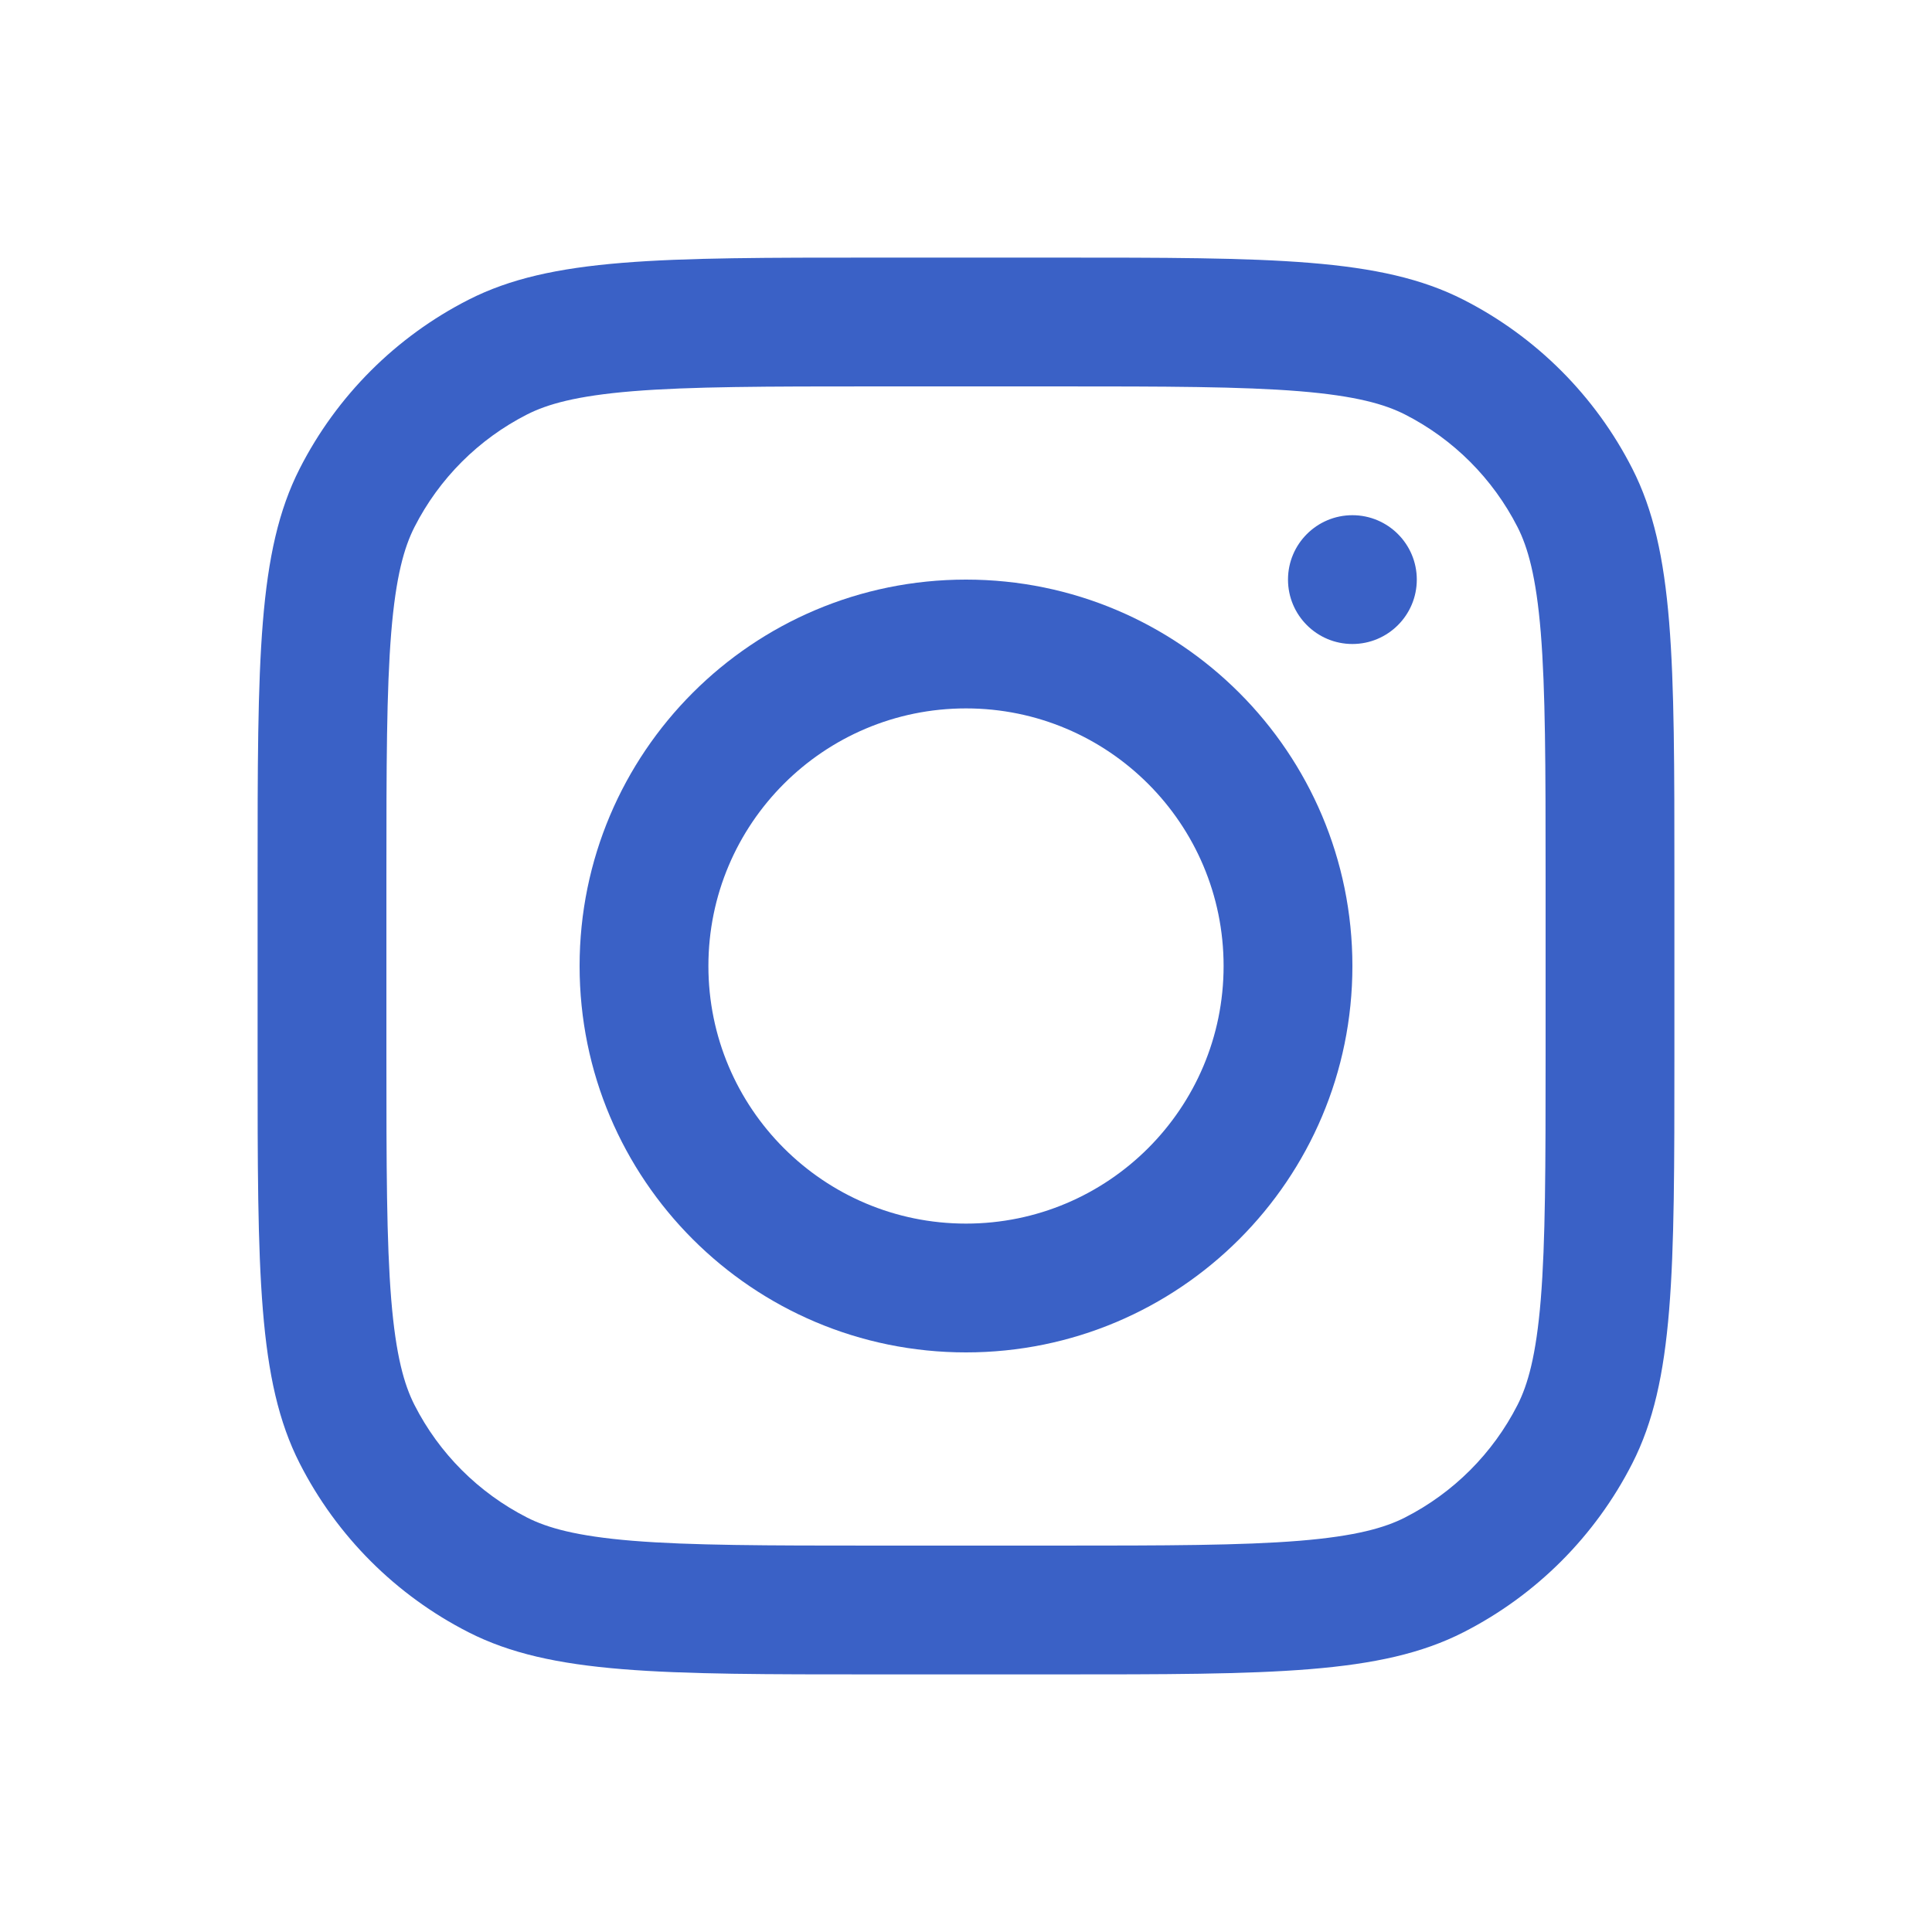
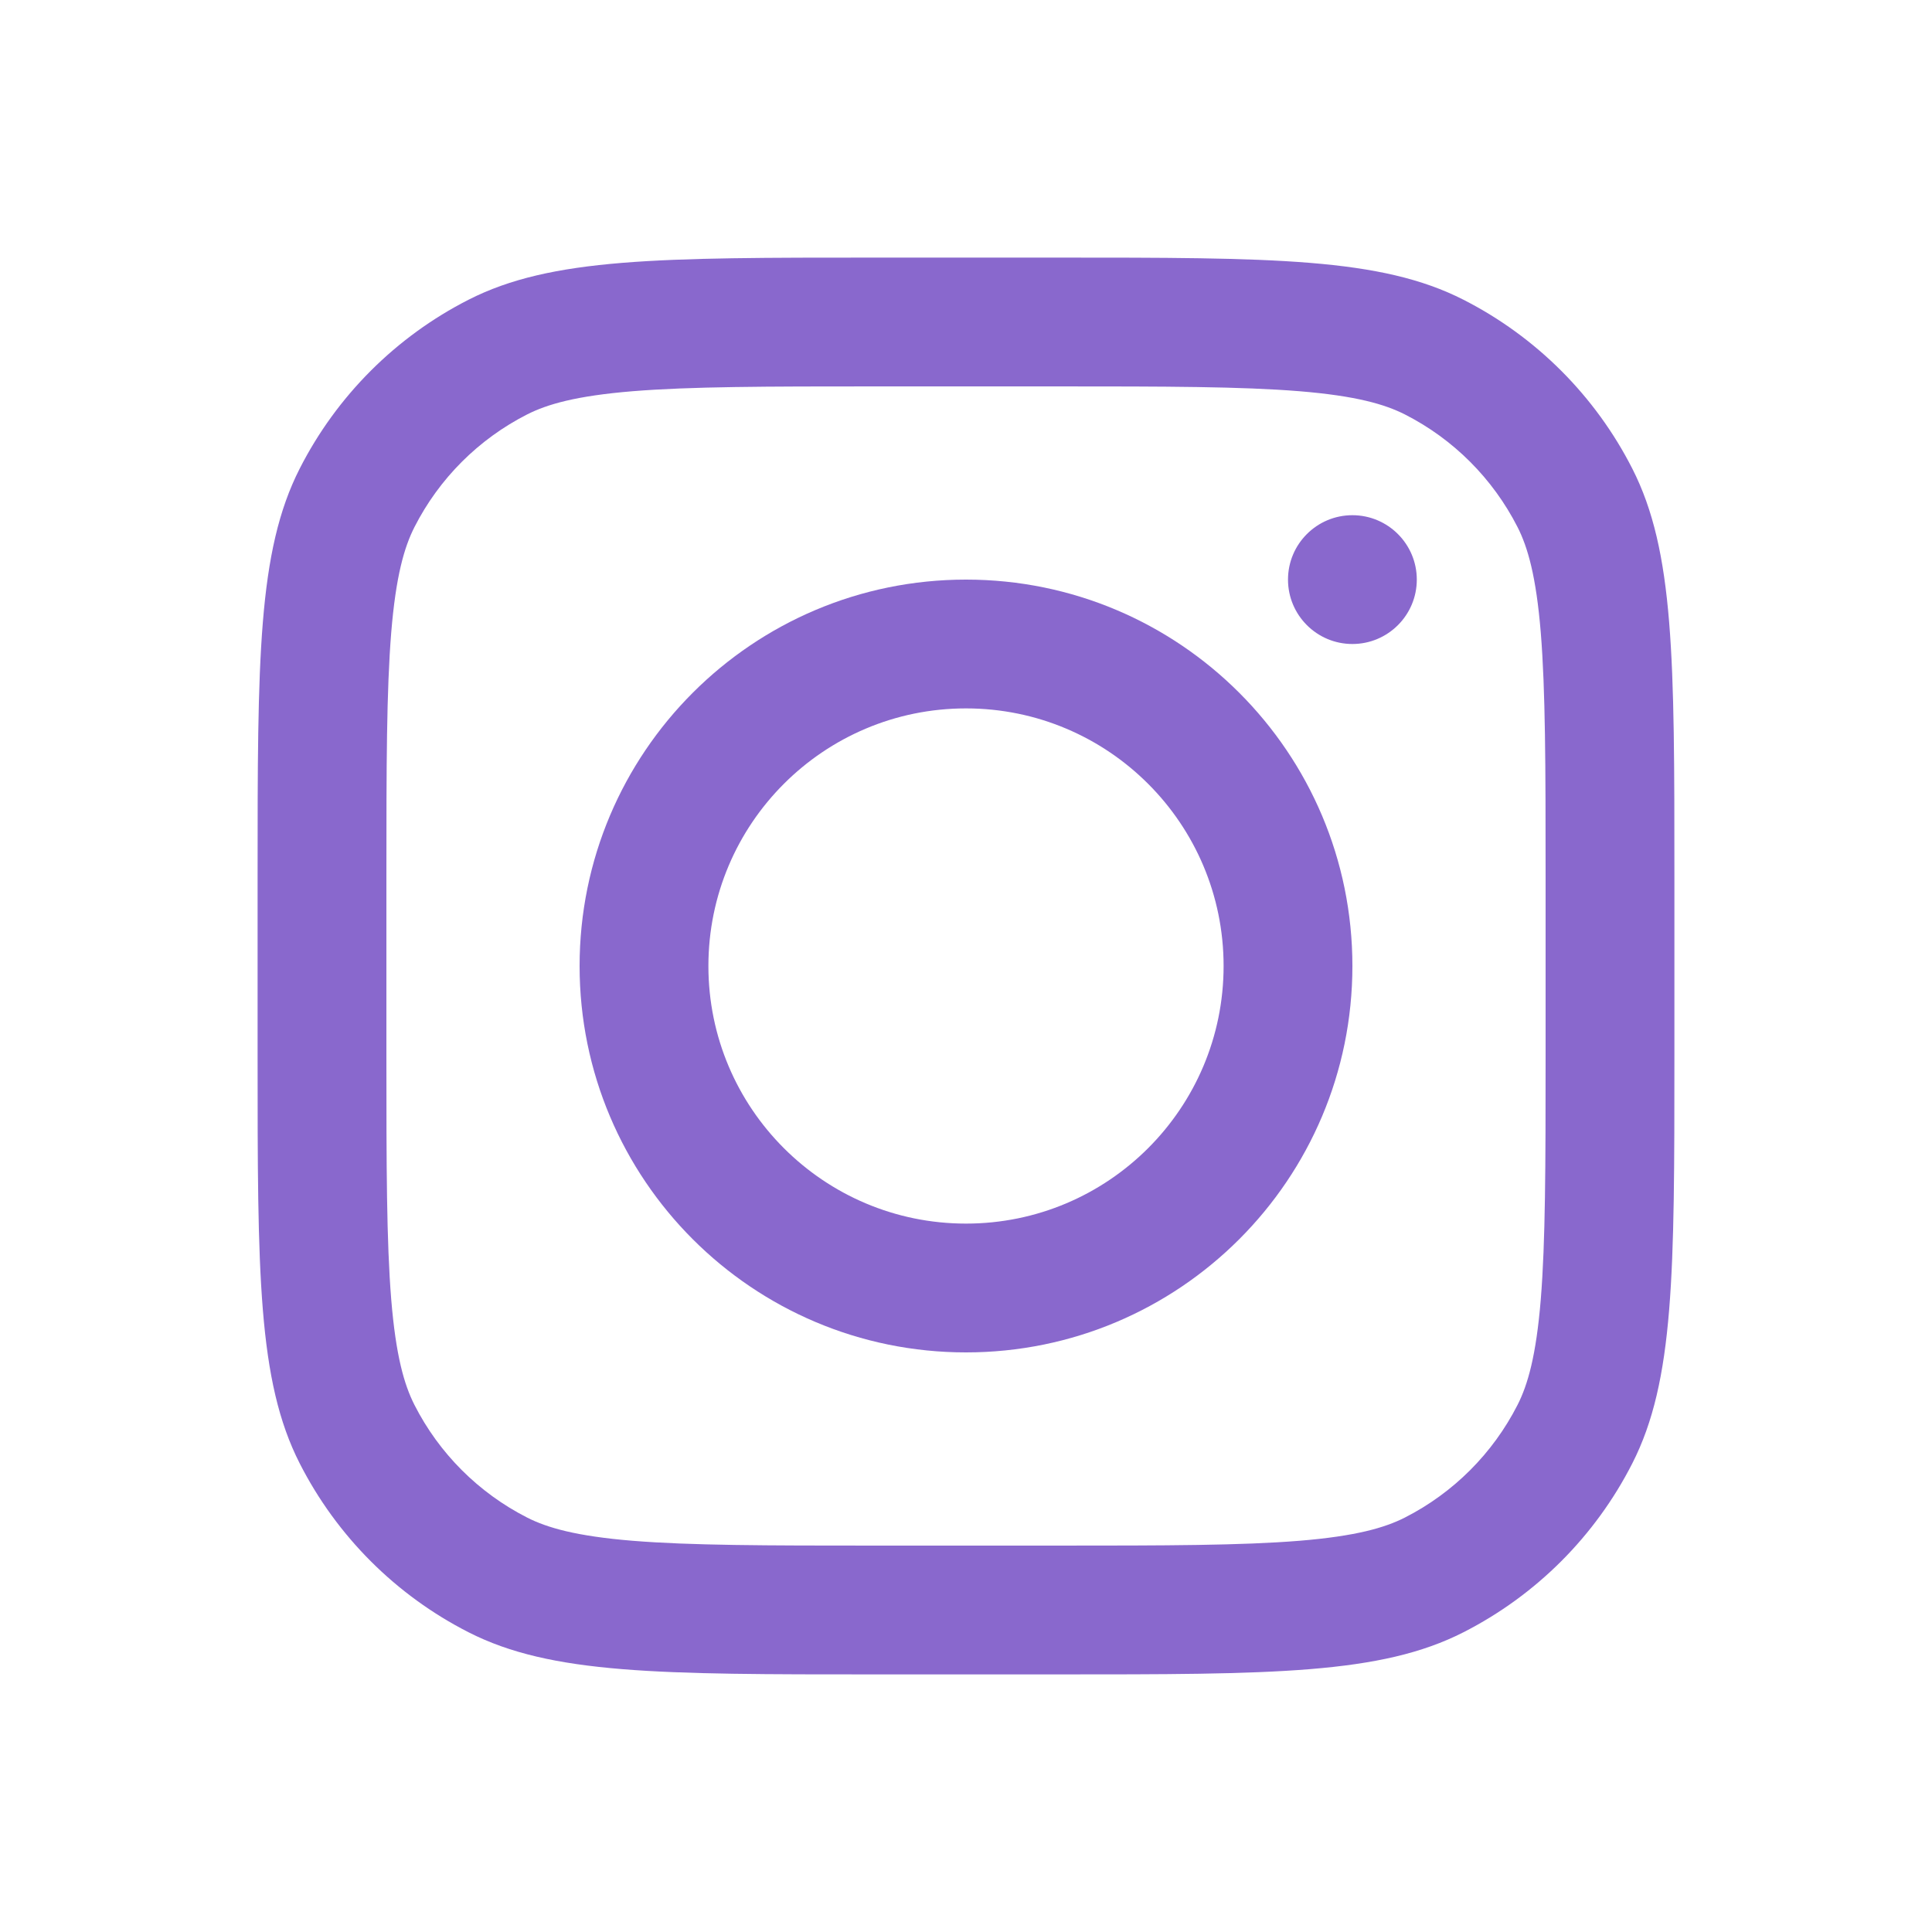
<svg xmlns="http://www.w3.org/2000/svg" width="800px" height="800px" viewBox="0 -3 24 30" fill="none">
  <g id="SVGRepo_bgCarrier" stroke-width="0" />
  <g id="SVGRepo_tracerCarrier" stroke-linecap="round" stroke-linejoin="round" />
  <g id="SVGRepo_iconCarrier">
-     <path fill-rule="evenodd" clip-rule="evenodd" d="M12 18C15.314 18 18 15.314 18 12C18 8.686 15.314 6 12 6C8.686 6 6 8.686 6 12C6 15.314 8.686 18 12 18ZM12 16C14.209 16 16 14.209 16 12C16 9.791 14.209 8 12 8C9.791 8 8 9.791 8 12C8 14.209 9.791 16 12 16Z" fill="#3a61c6" />
-     <path d="M18 5C17.448 5 17 5.448 17 6C17 6.552 17.448 7 18 7C18.552 7 19 6.552 19 6C19 5.448 18.552 5 18 5Z" fill="#3a61c6" />
-     <path fill-rule="evenodd" clip-rule="evenodd" d="M1.654 4.276C1 5.56 1 7.24 1 10.6V13.4C1 16.76 1 18.441 1.654 19.724C2.229 20.853 3.147 21.771 4.276 22.346C5.56 23 7.24 23 10.6 23H13.4C16.76 23 18.441 23 19.724 22.346C20.853 21.771 21.771 20.853 22.346 19.724C23 18.441 23 16.76 23 13.4V10.6C23 7.24 23 5.56 22.346 4.276C21.771 3.147 20.853 2.229 19.724 1.654C18.441 1 16.76 1 13.4 1H10.6C7.24 1 5.56 1 4.276 1.654C3.147 2.229 2.229 3.147 1.654 4.276ZM13.4 3H10.6C8.887 3 7.722 3.002 6.822 3.075C5.945 3.147 5.497 3.277 5.184 3.436C4.431 3.819 3.819 4.431 3.436 5.184C3.277 5.497 3.147 5.945 3.075 6.822C3.002 7.722 3 8.887 3 10.6V13.4C3 15.113 3.002 16.278 3.075 17.178C3.147 18.055 3.277 18.503 3.436 18.816C3.819 19.569 4.431 20.18 5.184 20.564C5.497 20.723 5.945 20.853 6.822 20.925C7.722 20.998 8.887 21 10.6 21H13.4C15.113 21 16.278 20.998 17.178 20.925C18.055 20.853 18.503 20.723 18.816 20.564C19.569 20.18 20.18 19.569 20.564 18.816C20.723 18.503 20.853 18.055 20.925 17.178C20.998 16.278 21 15.113 21 13.4V10.6C21 8.887 20.998 7.722 20.925 6.822C20.853 5.945 20.723 5.497 20.564 5.184C20.18 4.431 19.569 3.819 18.816 3.436C18.503 3.277 18.055 3.147 17.178 3.075C16.278 3.002 15.113 3 13.4 3Z" fill="#3a61c6" />
+     <path fill-rule="evenodd" clip-rule="evenodd" d="M12 18C15.314 18 18 15.314 18 12C18 8.686 15.314 6 12 6C8.686 6 6 8.686 6 12C6 15.314 8.686 18 12 18ZM12 16C14.209 16 16 14.209 16 12C16 9.791 14.209 8 12 8C9.791 8 8 9.791 8 12C8 14.209 9.791 16 12 16Z" fill="#8968CD" />
+     <path d="M18 5C17.448 5 17 5.448 17 6C17 6.552 17.448 7 18 7C18.552 7 19 6.552 19 6C19 5.448 18.552 5 18 5Z" fill="#8968CD" />
+     <path fill-rule="evenodd" clip-rule="evenodd" d="M1.654 4.276C1 5.56 1 7.24 1 10.6V13.4C1 16.76 1 18.441 1.654 19.724C2.229 20.853 3.147 21.771 4.276 22.346C5.56 23 7.24 23 10.6 23H13.4C16.76 23 18.441 23 19.724 22.346C20.853 21.771 21.771 20.853 22.346 19.724C23 18.441 23 16.76 23 13.4V10.6C23 7.24 23 5.56 22.346 4.276C21.771 3.147 20.853 2.229 19.724 1.654C18.441 1 16.76 1 13.4 1H10.6C7.24 1 5.56 1 4.276 1.654C3.147 2.229 2.229 3.147 1.654 4.276ZM13.4 3H10.6C8.887 3 7.722 3.002 6.822 3.075C5.945 3.147 5.497 3.277 5.184 3.436C4.431 3.819 3.819 4.431 3.436 5.184C3.277 5.497 3.147 5.945 3.075 6.822C3.002 7.722 3 8.887 3 10.6V13.4C3 15.113 3.002 16.278 3.075 17.178C3.147 18.055 3.277 18.503 3.436 18.816C3.819 19.569 4.431 20.18 5.184 20.564C5.497 20.723 5.945 20.853 6.822 20.925C7.722 20.998 8.887 21 10.6 21H13.4C15.113 21 16.278 20.998 17.178 20.925C18.055 20.853 18.503 20.723 18.816 20.564C19.569 20.18 20.18 19.569 20.564 18.816C20.723 18.503 20.853 18.055 20.925 17.178C20.998 16.278 21 15.113 21 13.4V10.6C21 8.887 20.998 7.722 20.925 6.822C20.853 5.945 20.723 5.497 20.564 5.184C20.18 4.431 19.569 3.819 18.816 3.436C18.503 3.277 18.055 3.147 17.178 3.075C16.278 3.002 15.113 3 13.4 3Z" fill="#8968CD" />
  </g>
</svg>
